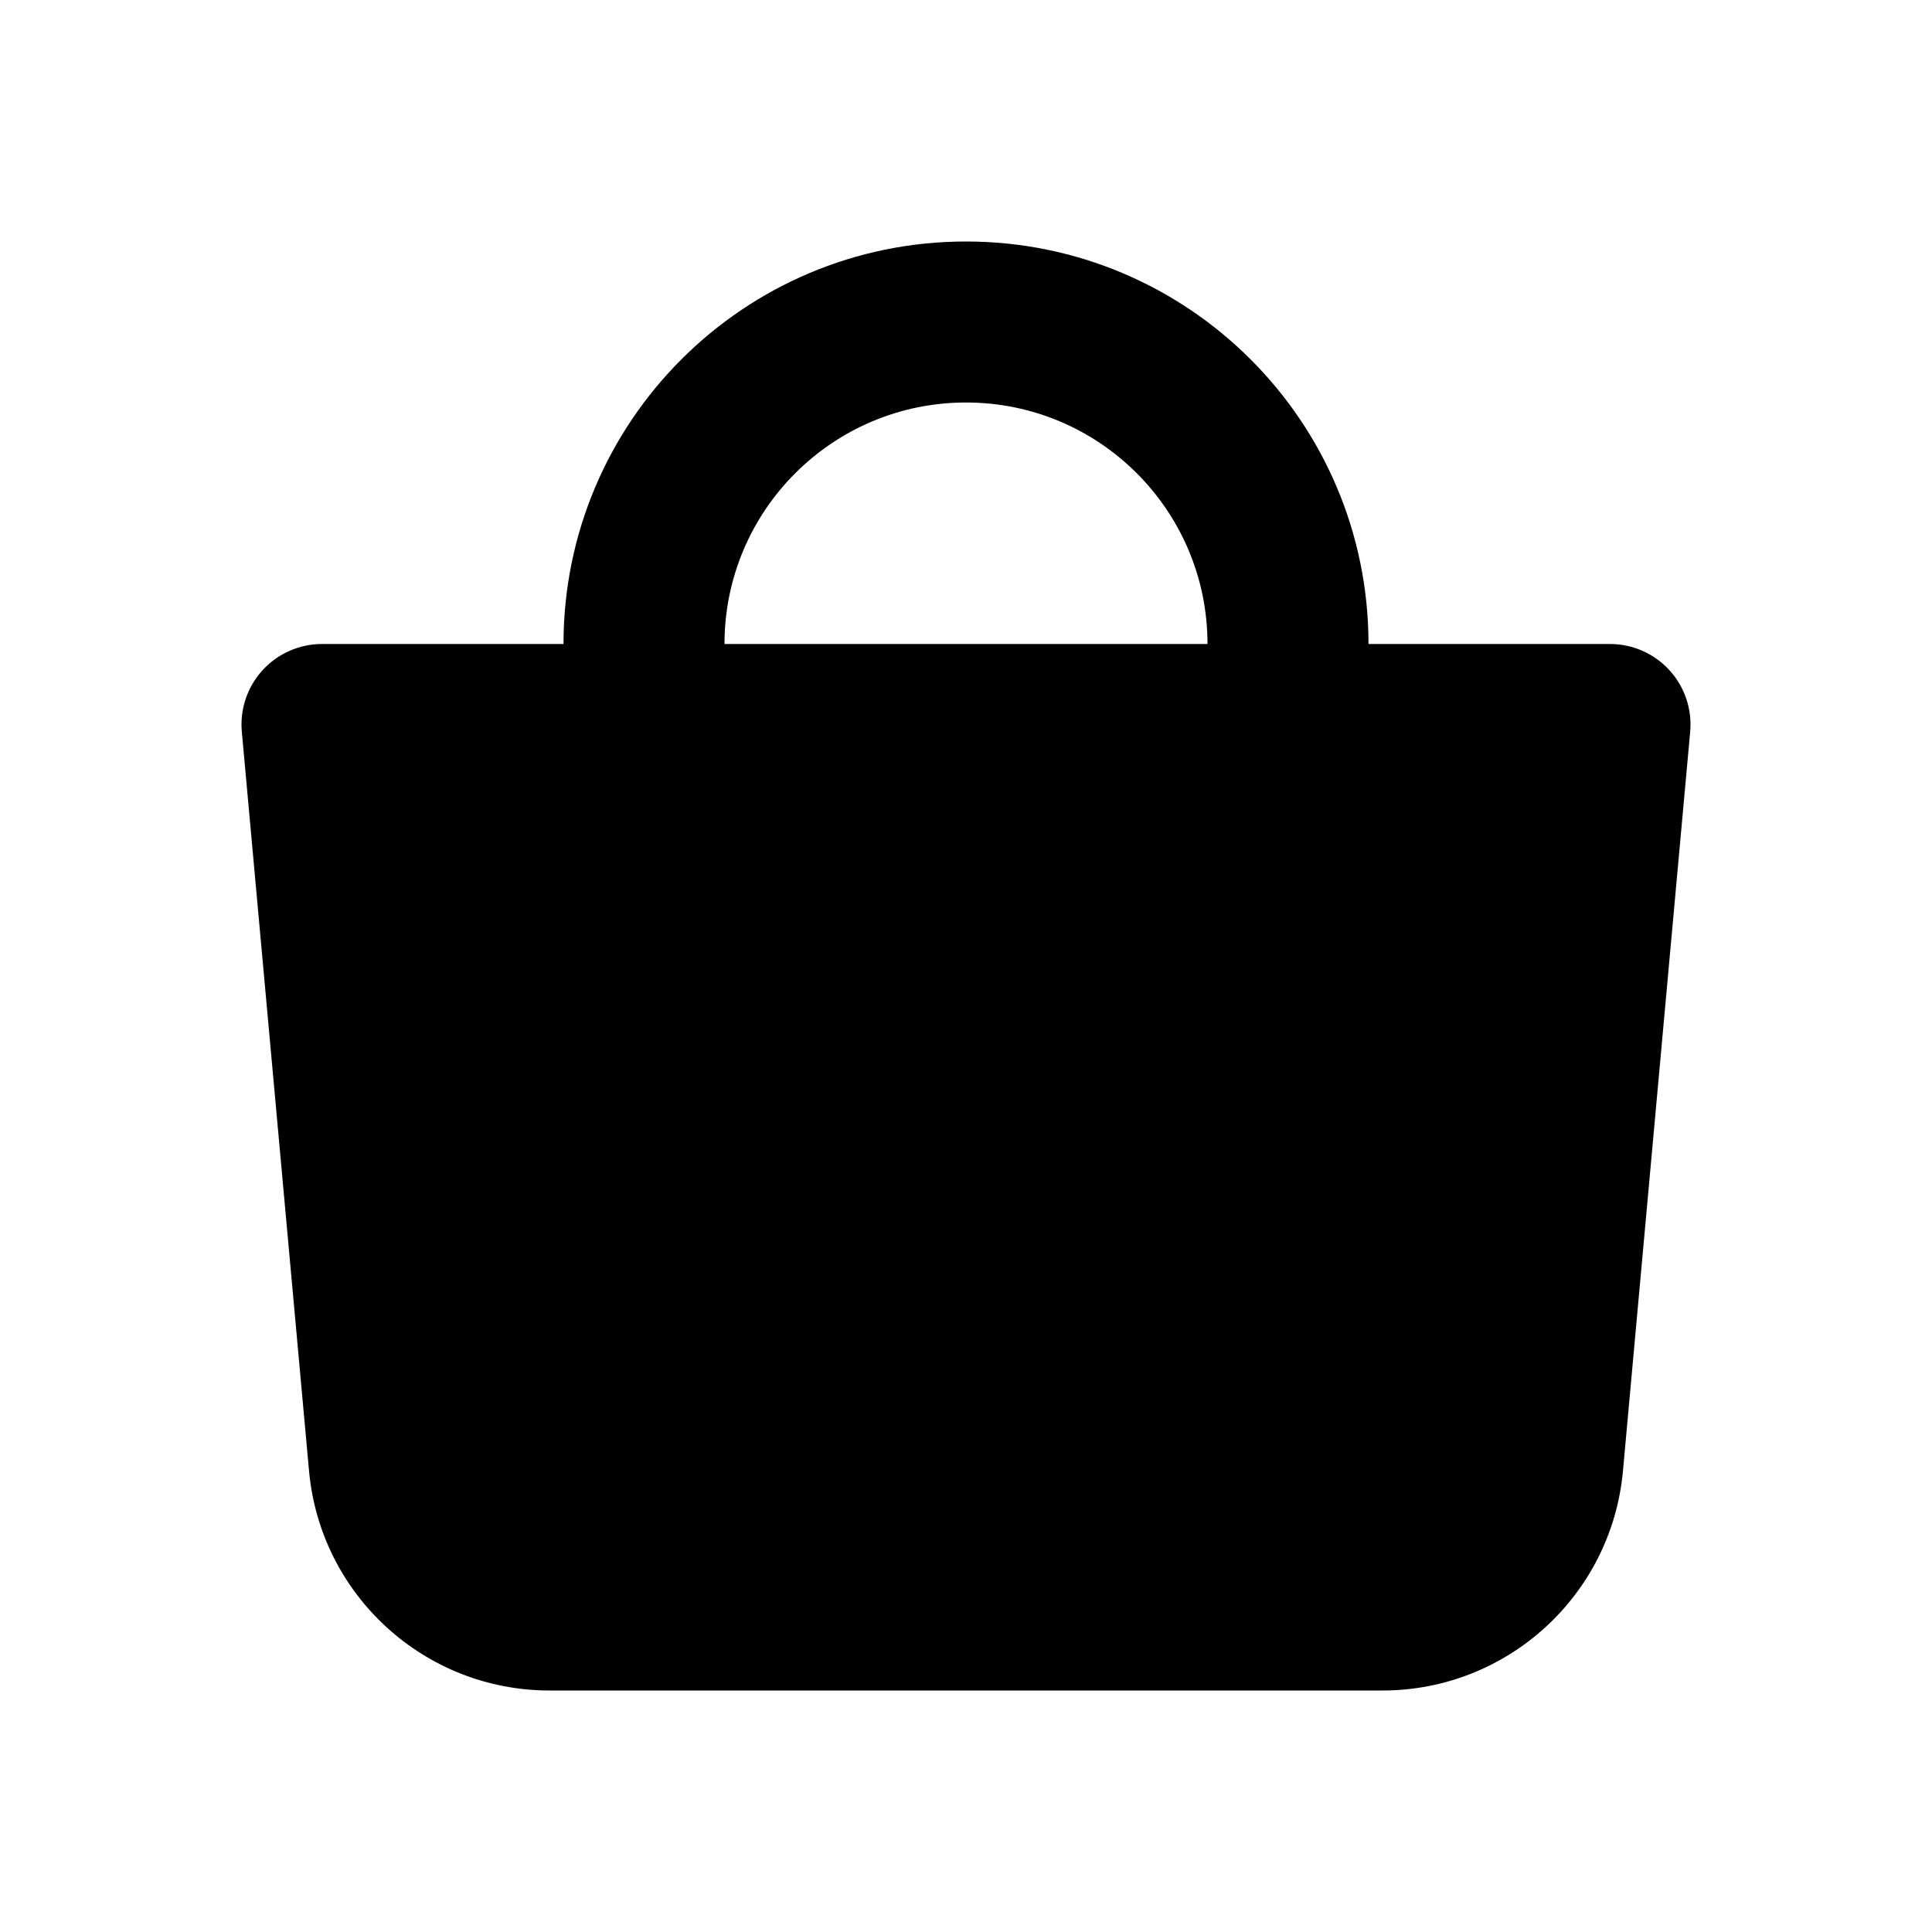
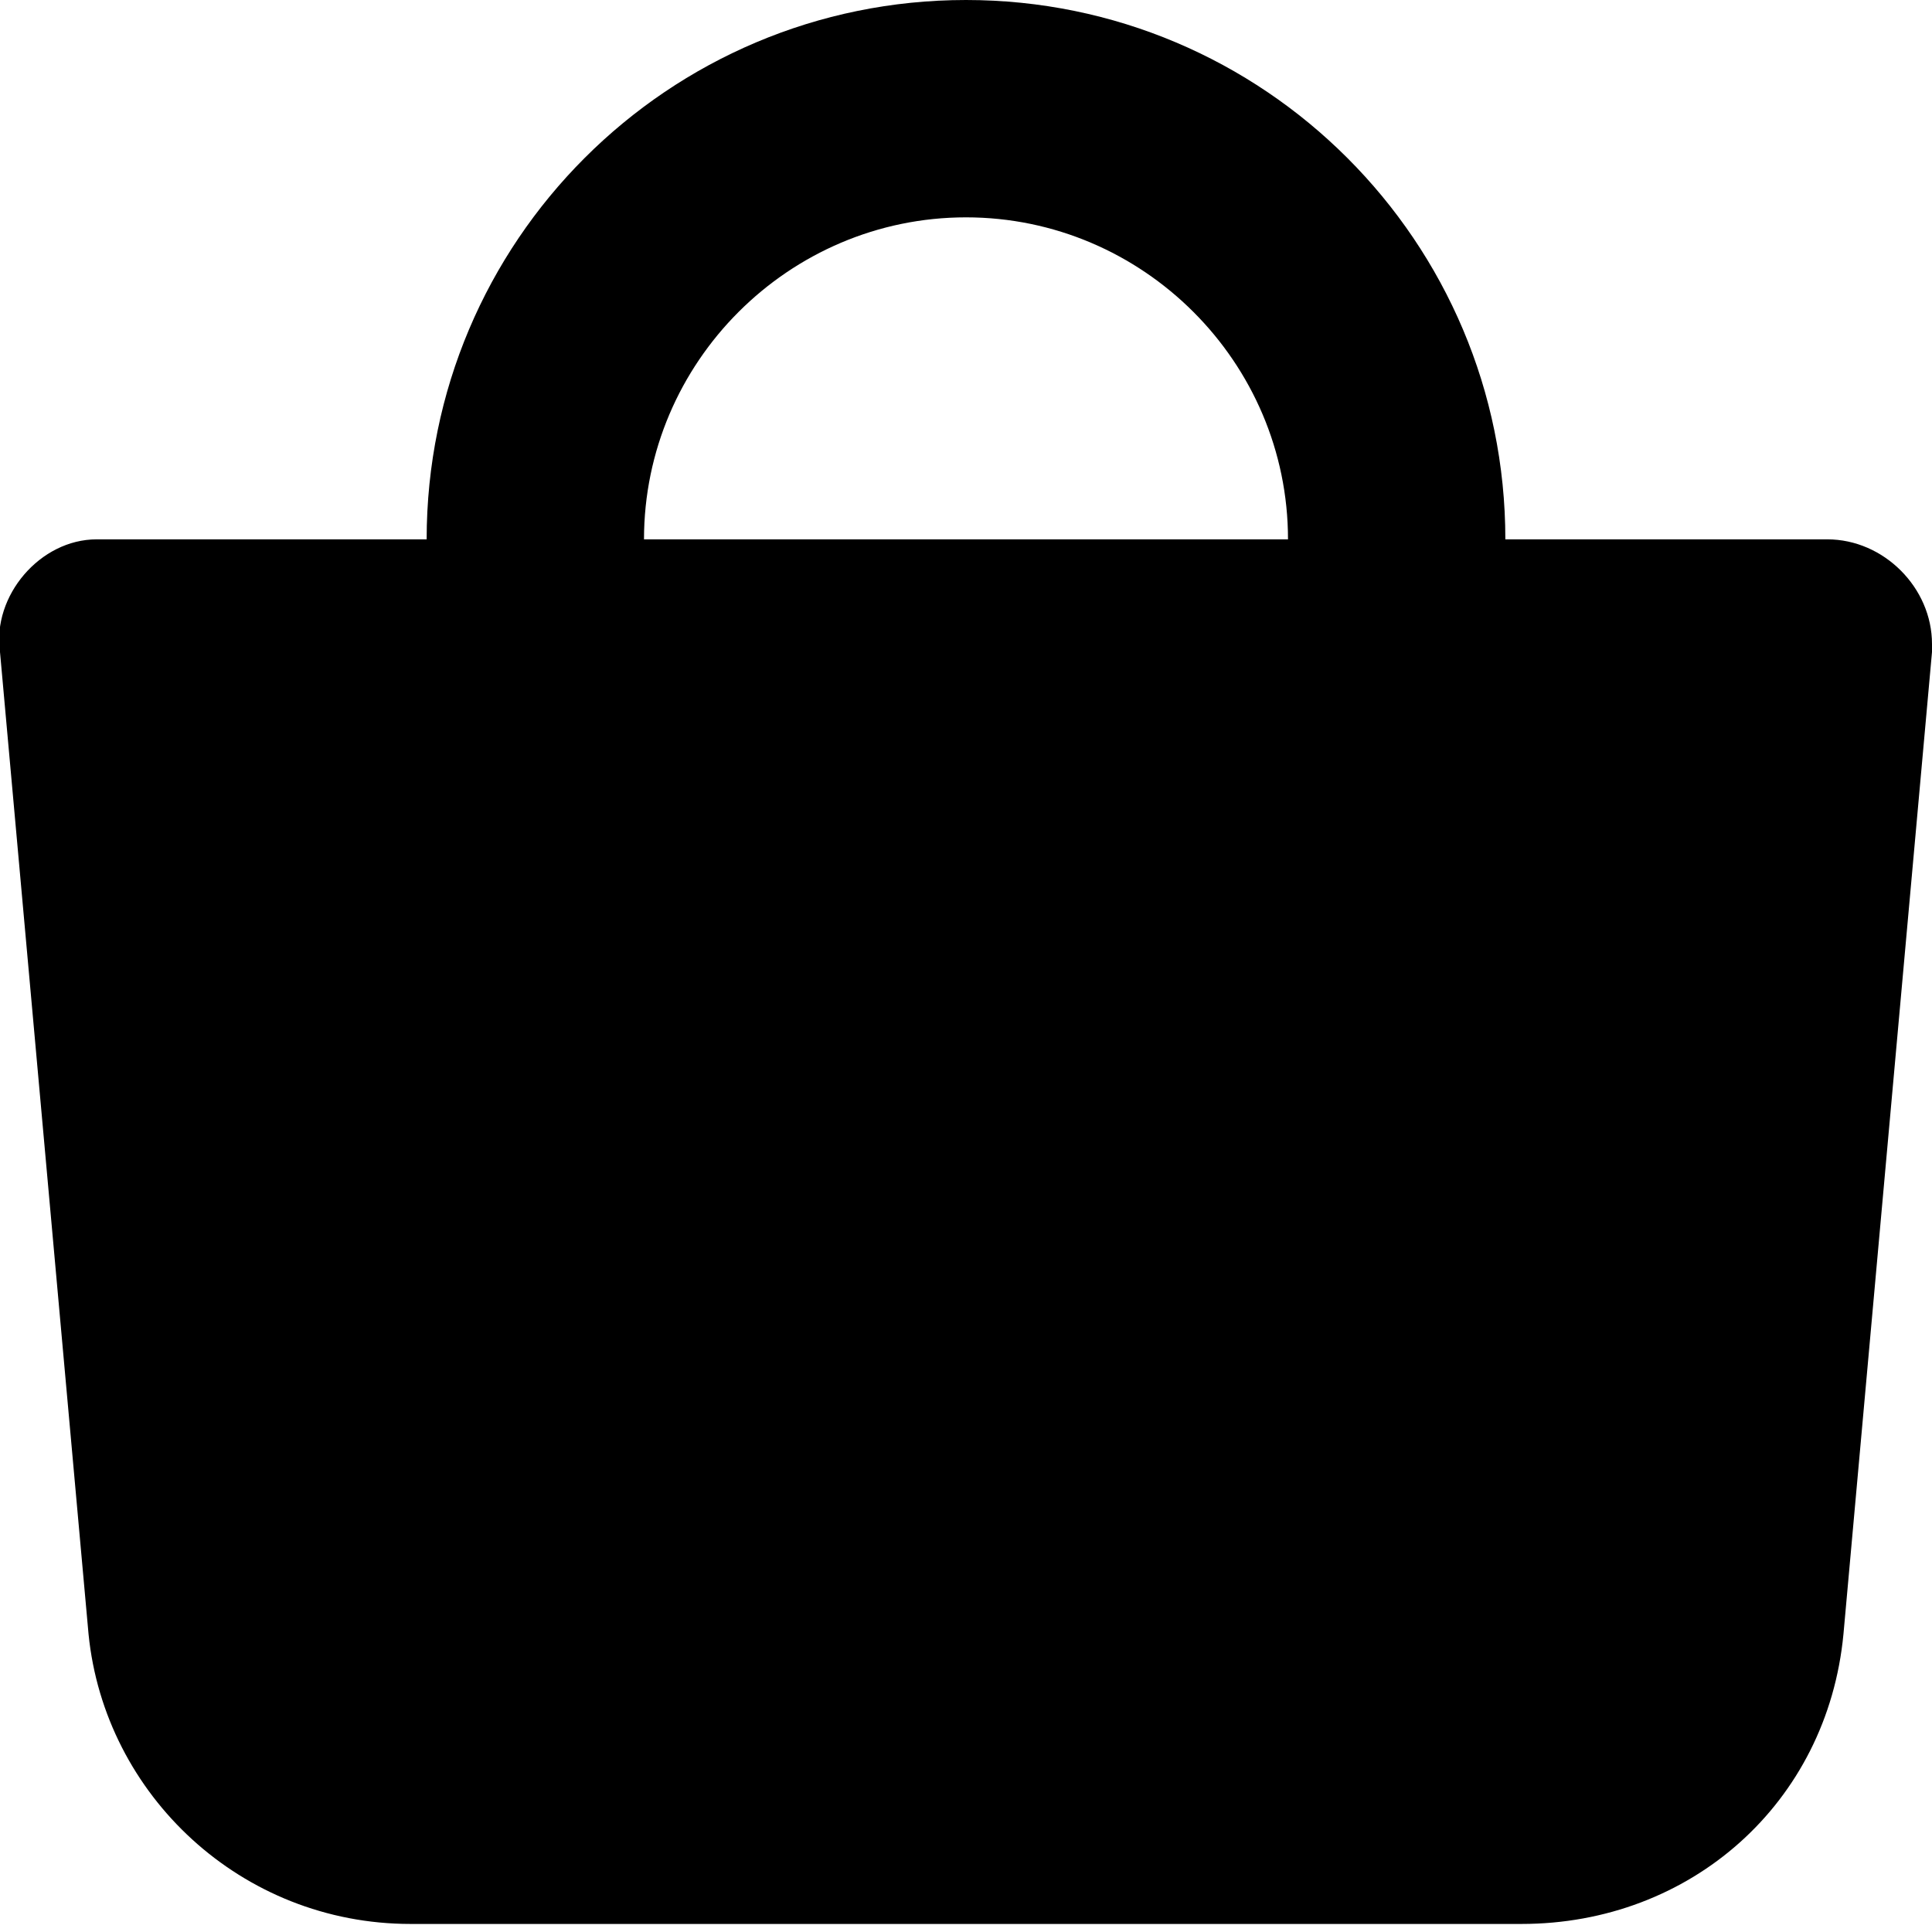
- <svg xmlns="http://www.w3.org/2000/svg" width="32" height="32" viewBox="0 0 24 24">
-   <path fill="currentColor" fill-rule="evenodd" d="M9 8a3 3 0 1 1 6 0zM7 8a5 5 0 0 1 10 0h3a1 1 0 0 1 .996 1.09l-.835 9.182A3 3 0 0 1 17.174 21H6.826a3 3 0 0 1-2.987-2.728L3.004 9.09A1 1 0 0 1 4 8z" clip-rule="evenodd" />
+ <svg xmlns="http://www.w3.org/2000/svg" version="1.1" id="레이어_1" x="0px" y="0px" viewBox="0 0 24 24" style="enable-background:new 0 0 24 24;" xml:space="preserve">
+   <style type="text/css">
+ 	.st0{fill-rule:evenodd;clip-rule:evenodd;}
+ </style>
+   <path class="st0" d="M8,6.7c0-2.2,1.8-4,4-4s4,1.8,4,4H8z M5.3,6.7C5.3,3,8.3,0,12,0s6.7,3,6.7,6.7h4C23.4,6.7,24,7.3,24,8  c0,0,0,0.1,0,0.1l-1.1,12.2c-0.2,2.1-1.9,3.6-4,3.6H5.1c-2.1,0-3.8-1.6-4-3.6L0,8.1c-0.1-0.7,0.5-1.4,1.2-1.4c0,0,0.1,0,0.1,0H5.3z" />
</svg>
